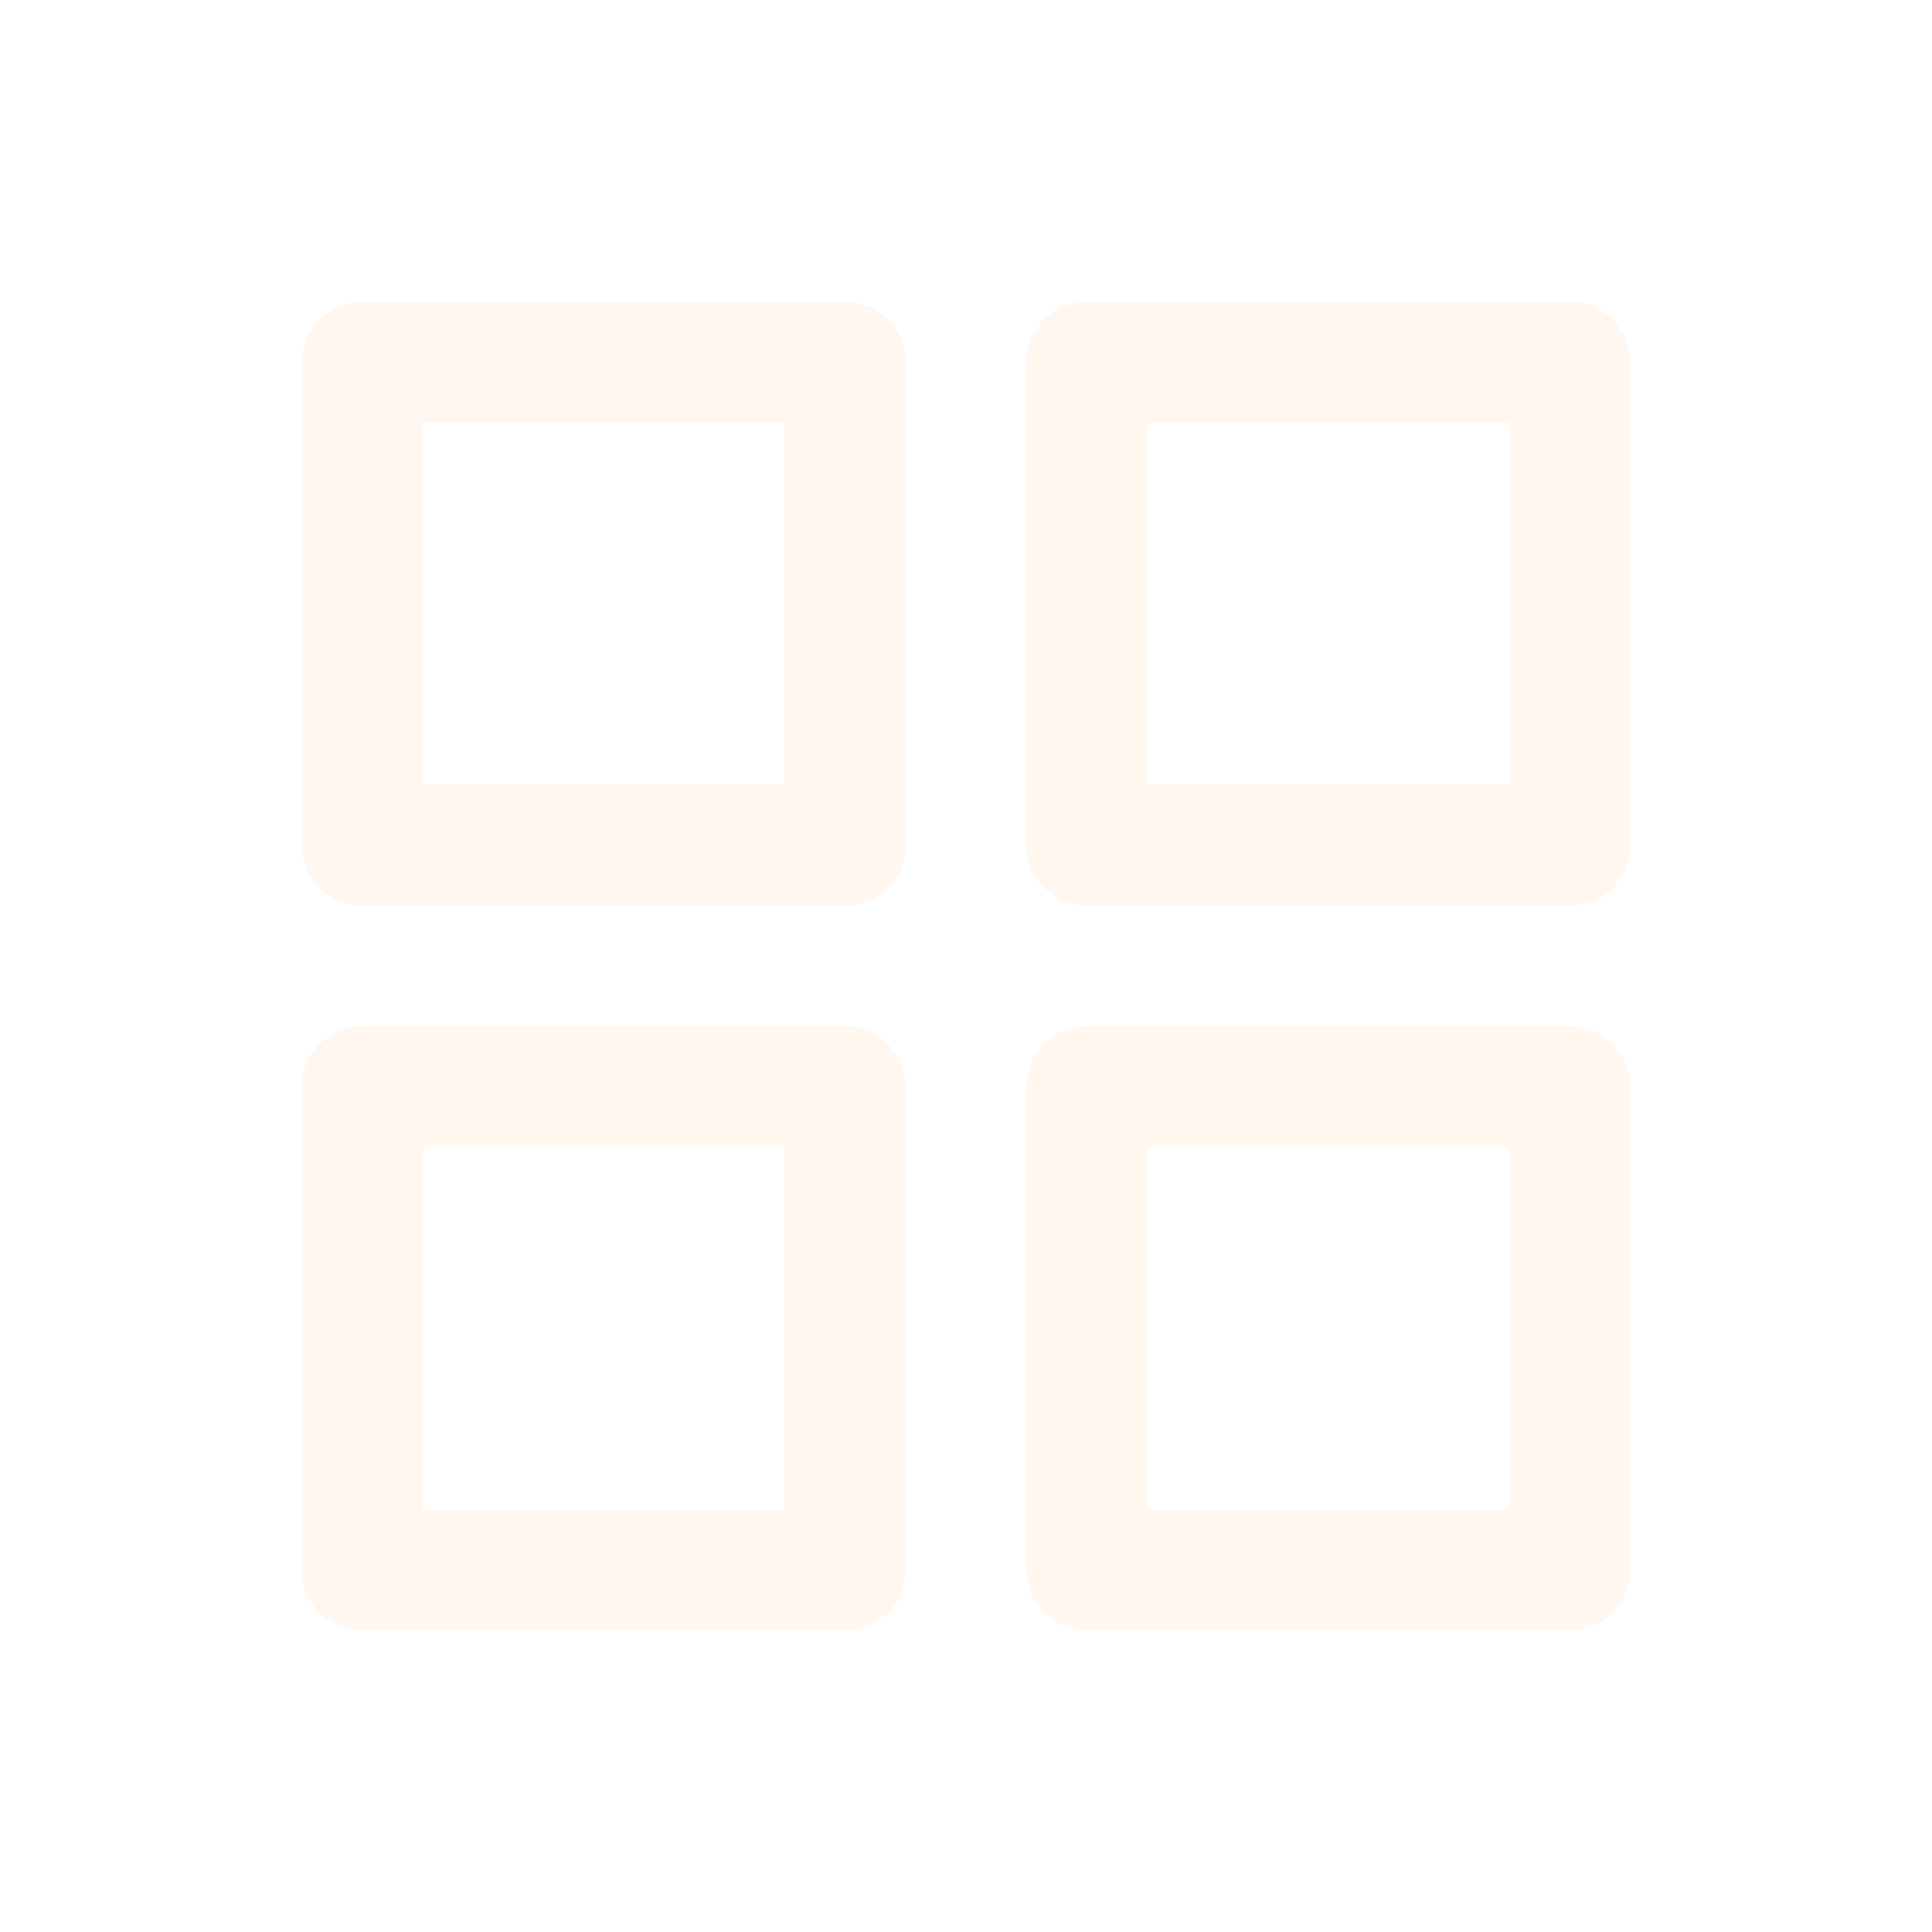
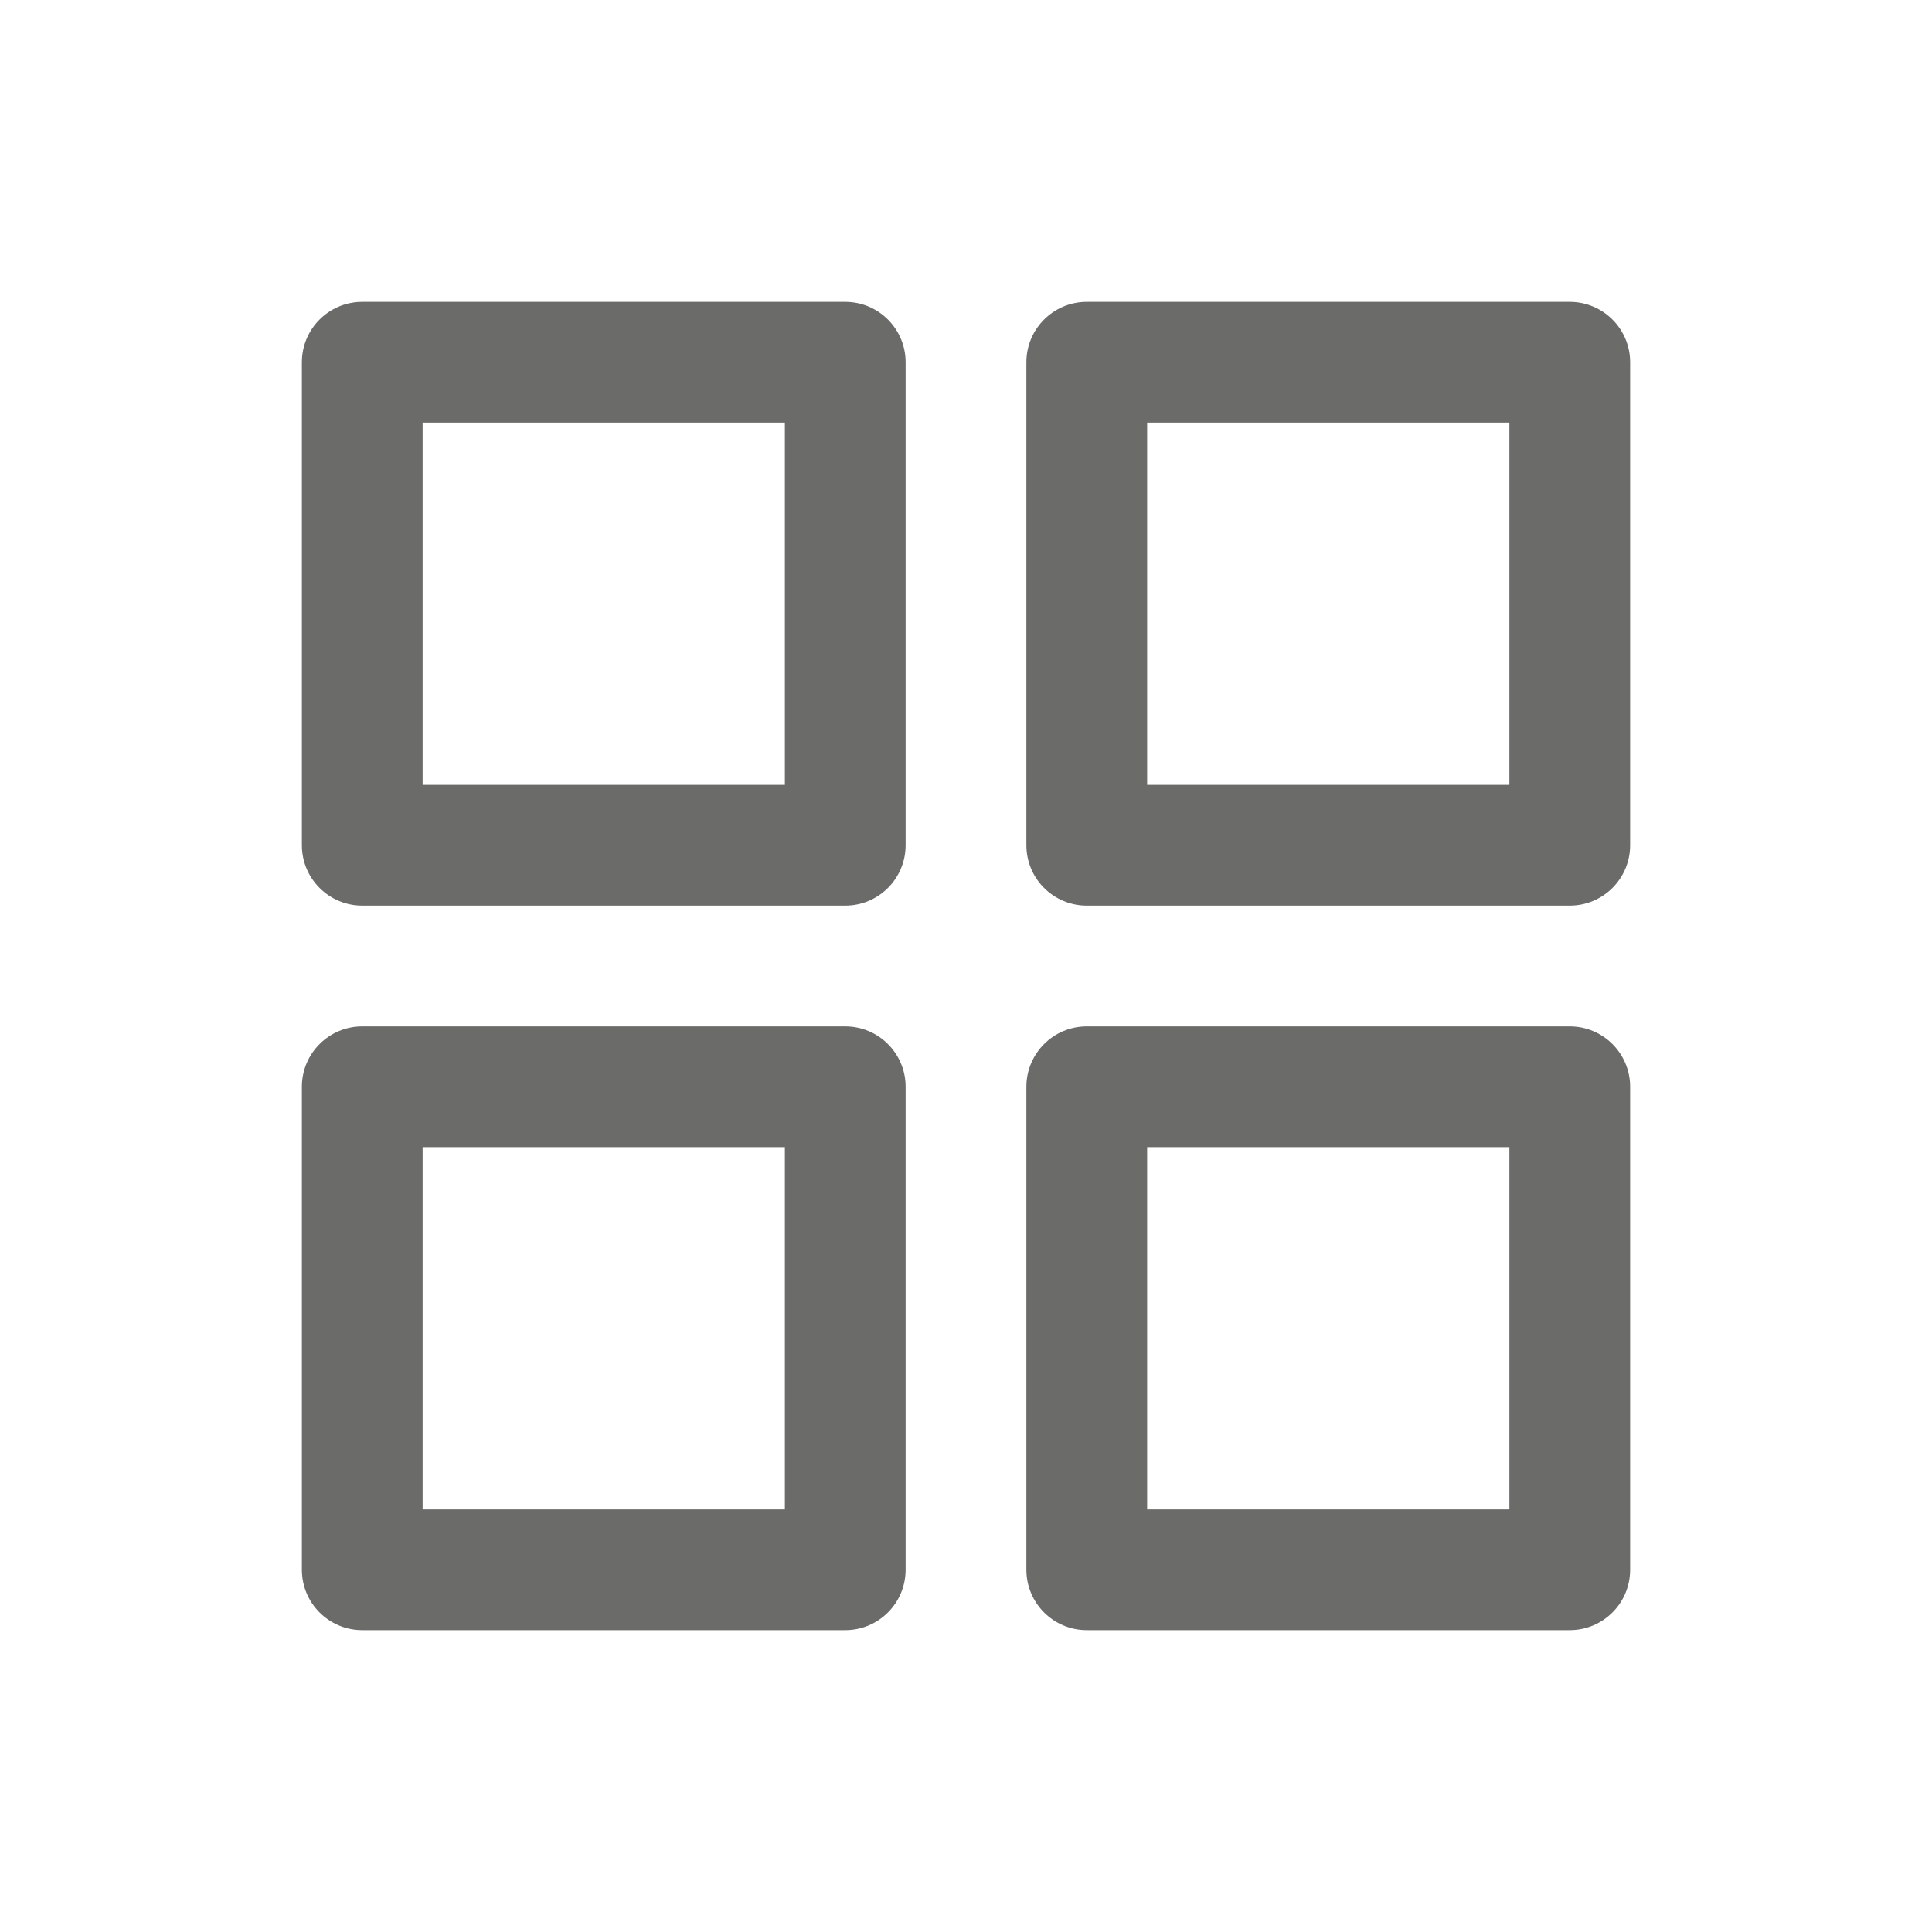
- <svg xmlns="http://www.w3.org/2000/svg" width="20" height="20" viewBox="0 0 20 20" fill="none">
-   <path fill-rule="evenodd" clip-rule="evenodd" d="M3.125 3.75C3.125 3.405 3.405 3.125 3.75 3.125H8.75C9.095 3.125 9.375 3.405 9.375 3.75V8.75C9.375 9.095 9.095 9.375 8.75 9.375H3.75C3.405 9.375 3.125 9.095 3.125 8.75V3.75ZM4.375 4.375V8.125H8.125V4.375H4.375Z" fill="#FFF7F0" />
-   <path fill-rule="evenodd" clip-rule="evenodd" d="M10.625 3.75C10.625 3.405 10.905 3.125 11.25 3.125H16.25C16.595 3.125 16.875 3.405 16.875 3.75V8.75C16.875 9.095 16.595 9.375 16.25 9.375H11.25C10.905 9.375 10.625 9.095 10.625 8.75V3.75ZM11.875 4.375V8.125H15.625V4.375H11.875Z" fill="#FFF7F0" />
-   <path fill-rule="evenodd" clip-rule="evenodd" d="M3.125 11.25C3.125 10.905 3.405 10.625 3.75 10.625H8.75C9.095 10.625 9.375 10.905 9.375 11.25V16.25C9.375 16.595 9.095 16.875 8.75 16.875H3.75C3.405 16.875 3.125 16.595 3.125 16.25V11.25ZM4.375 11.875V15.625H8.125V11.875H4.375Z" fill="#FFF7F0" />
-   <path fill-rule="evenodd" clip-rule="evenodd" d="M10.625 11.25C10.625 10.905 10.905 10.625 11.25 10.625H16.25C16.595 10.625 16.875 10.905 16.875 11.25V16.25C16.875 16.595 16.595 16.875 16.25 16.875H11.25C10.905 16.875 10.625 16.595 10.625 16.25V11.25ZM11.875 11.875V15.625H15.625V11.875H11.875Z" fill="#FFF7F0" />
+ <svg xmlns="http://www.w3.org/2000/svg" width="32" height="32" viewBox="0 0 32 32" fill="none">
+   <path fill-rule="evenodd" clip-rule="evenodd" d="M5 6C5 5.448 5.448 5 6 5H14C14.552 5 15 5.448 15 6V14C15 14.552 14.552 15 14 15H6C5.448 15 5 14.552 5 14V6ZM7 7V13H13V7H7Z" fill="#6B6B6A" />
+   <path fill-rule="evenodd" clip-rule="evenodd" d="M17 6C17 5.448 17.448 5 18 5H26C26.552 5 27 5.448 27 6V14C27 14.552 26.552 15 26 15H18C17.448 15 17 14.552 17 14V6ZM19 7V13H25V7H19Z" fill="#6B6B6A" />
+   <path fill-rule="evenodd" clip-rule="evenodd" d="M5 18C5 17.448 5.448 17 6 17H14C14.552 17 15 17.448 15 18V26C15 26.552 14.552 27 14 27H6C5.448 27 5 26.552 5 26V18ZM7 19V25H13V19H7Z" fill="#6B6B6A" />
+   <path fill-rule="evenodd" clip-rule="evenodd" d="M17 18C17 17.448 17.448 17 18 17H26C26.552 17 27 17.448 27 18V26C27 26.552 26.552 27 26 27H18C17.448 27 17 26.552 17 26V18ZM19 19V25H25V19H19Z" fill="#6B6B6A" />
</svg>
